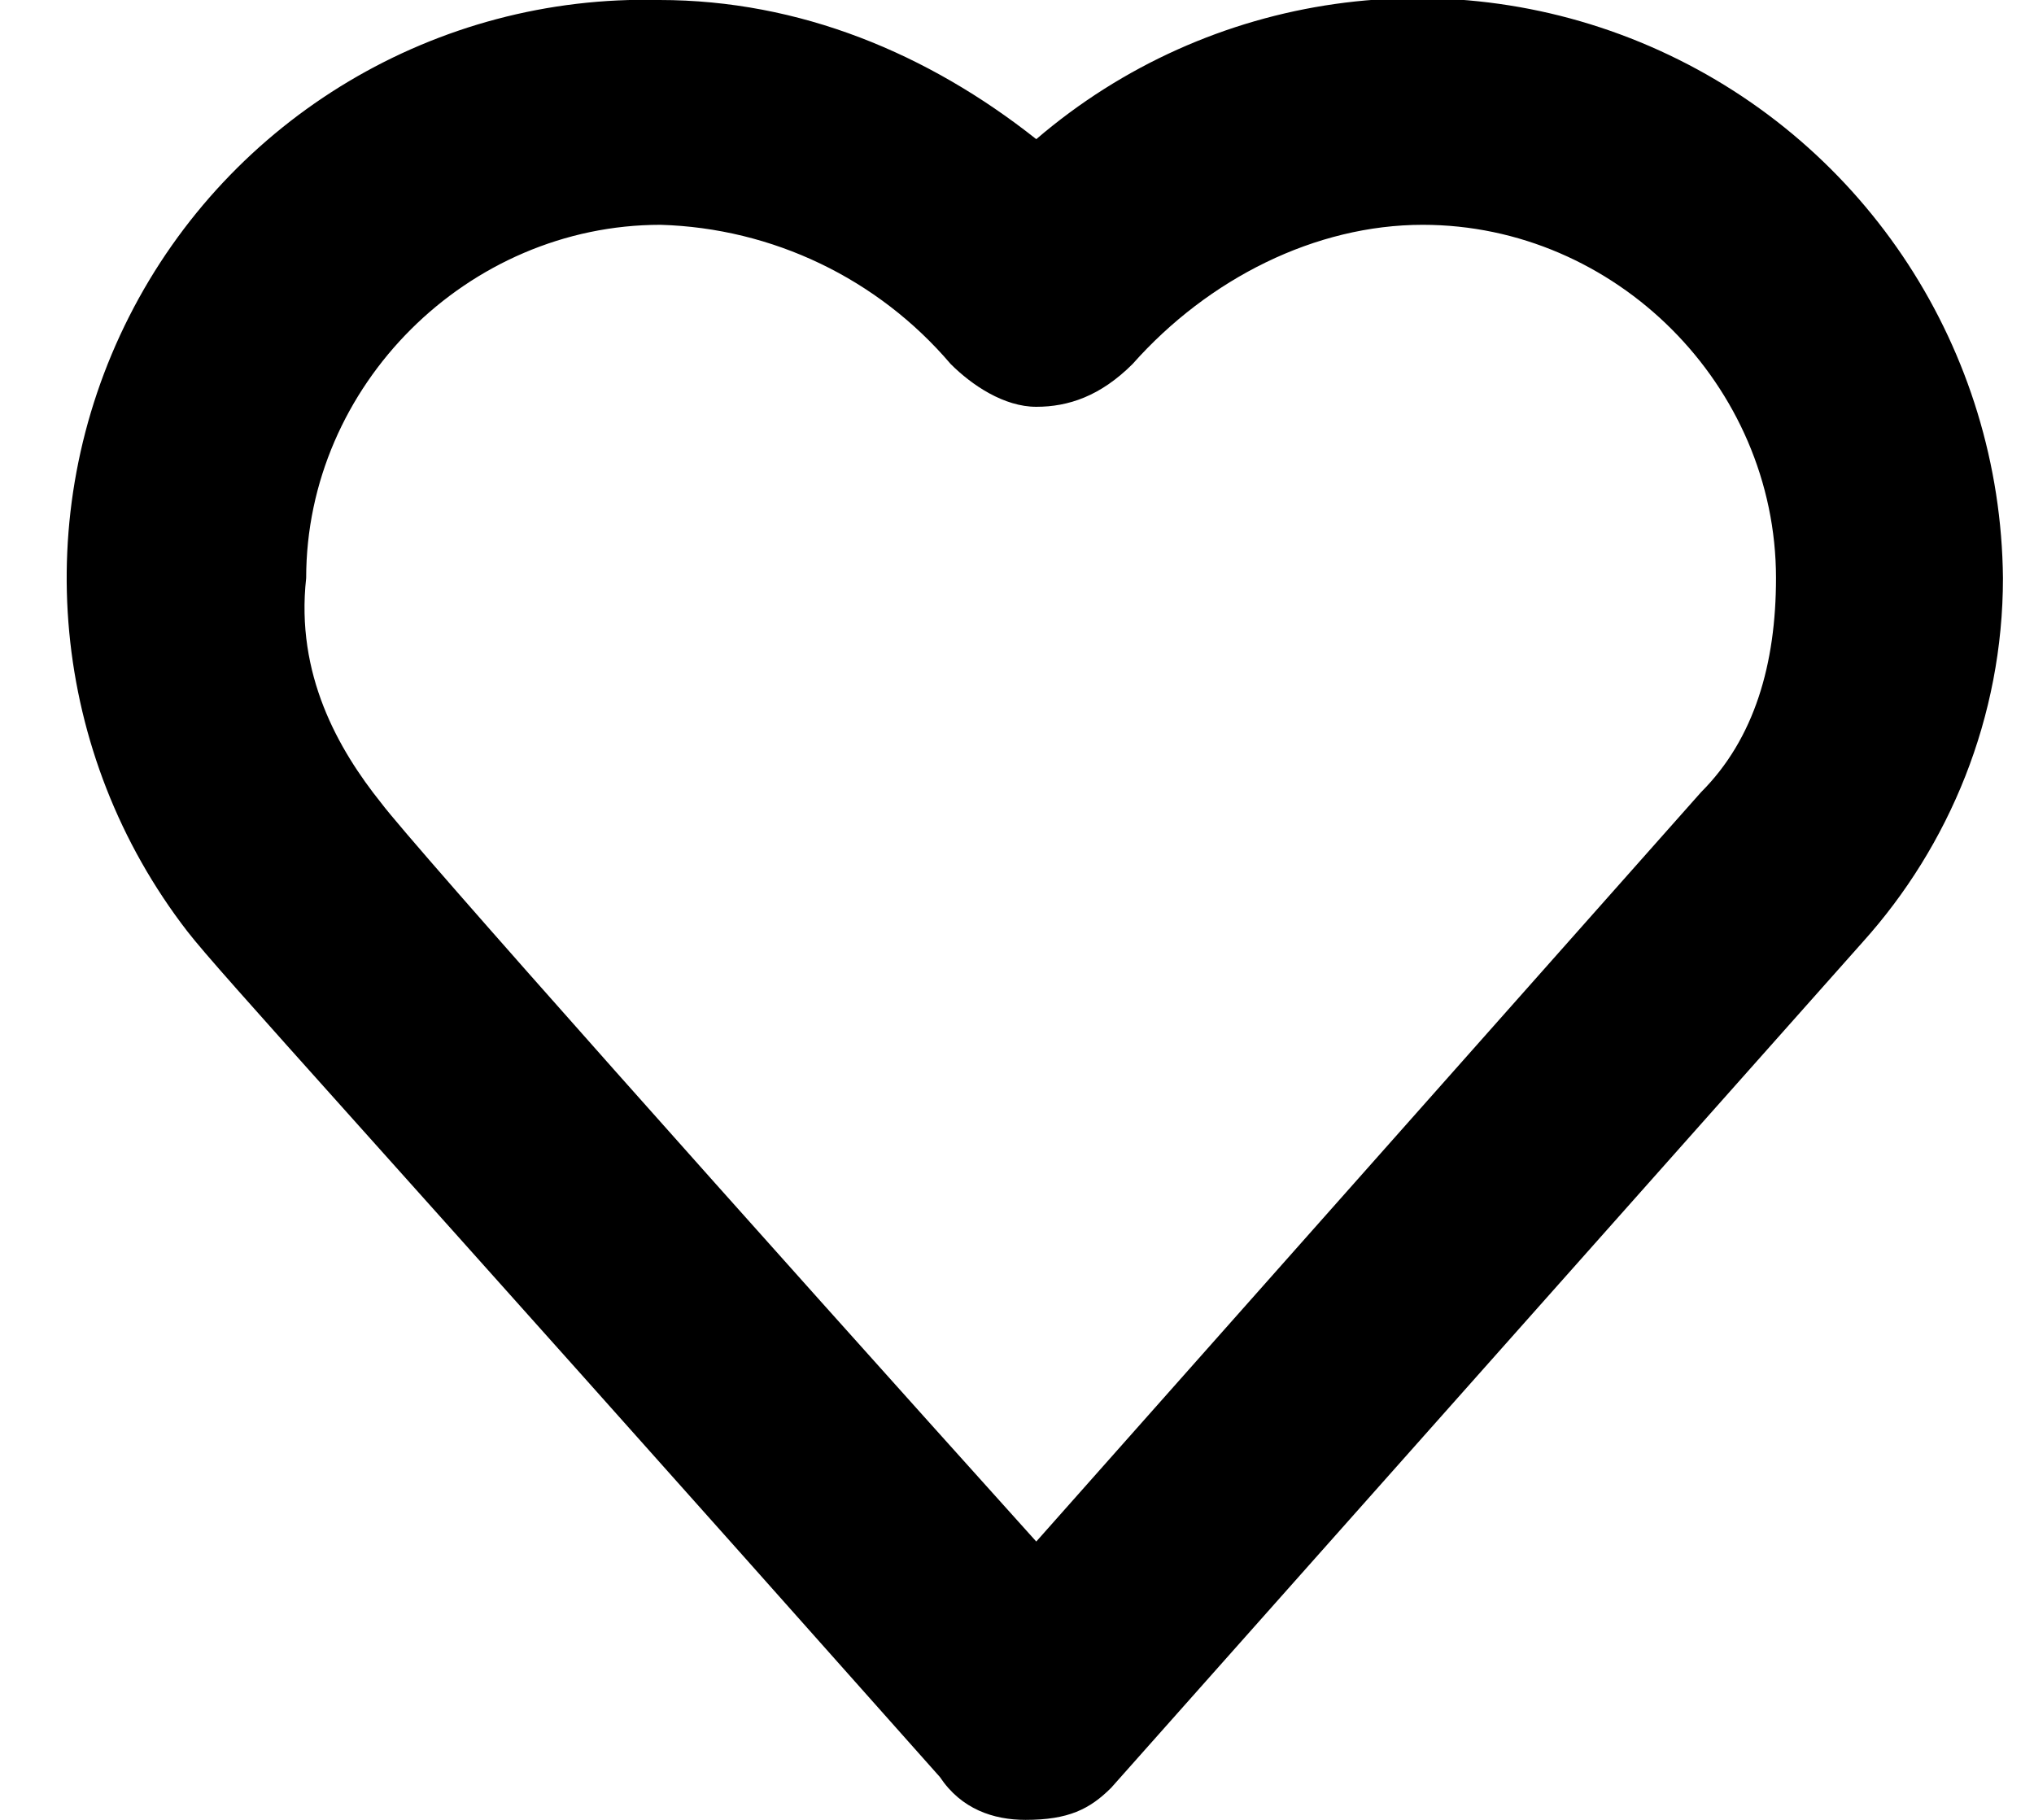
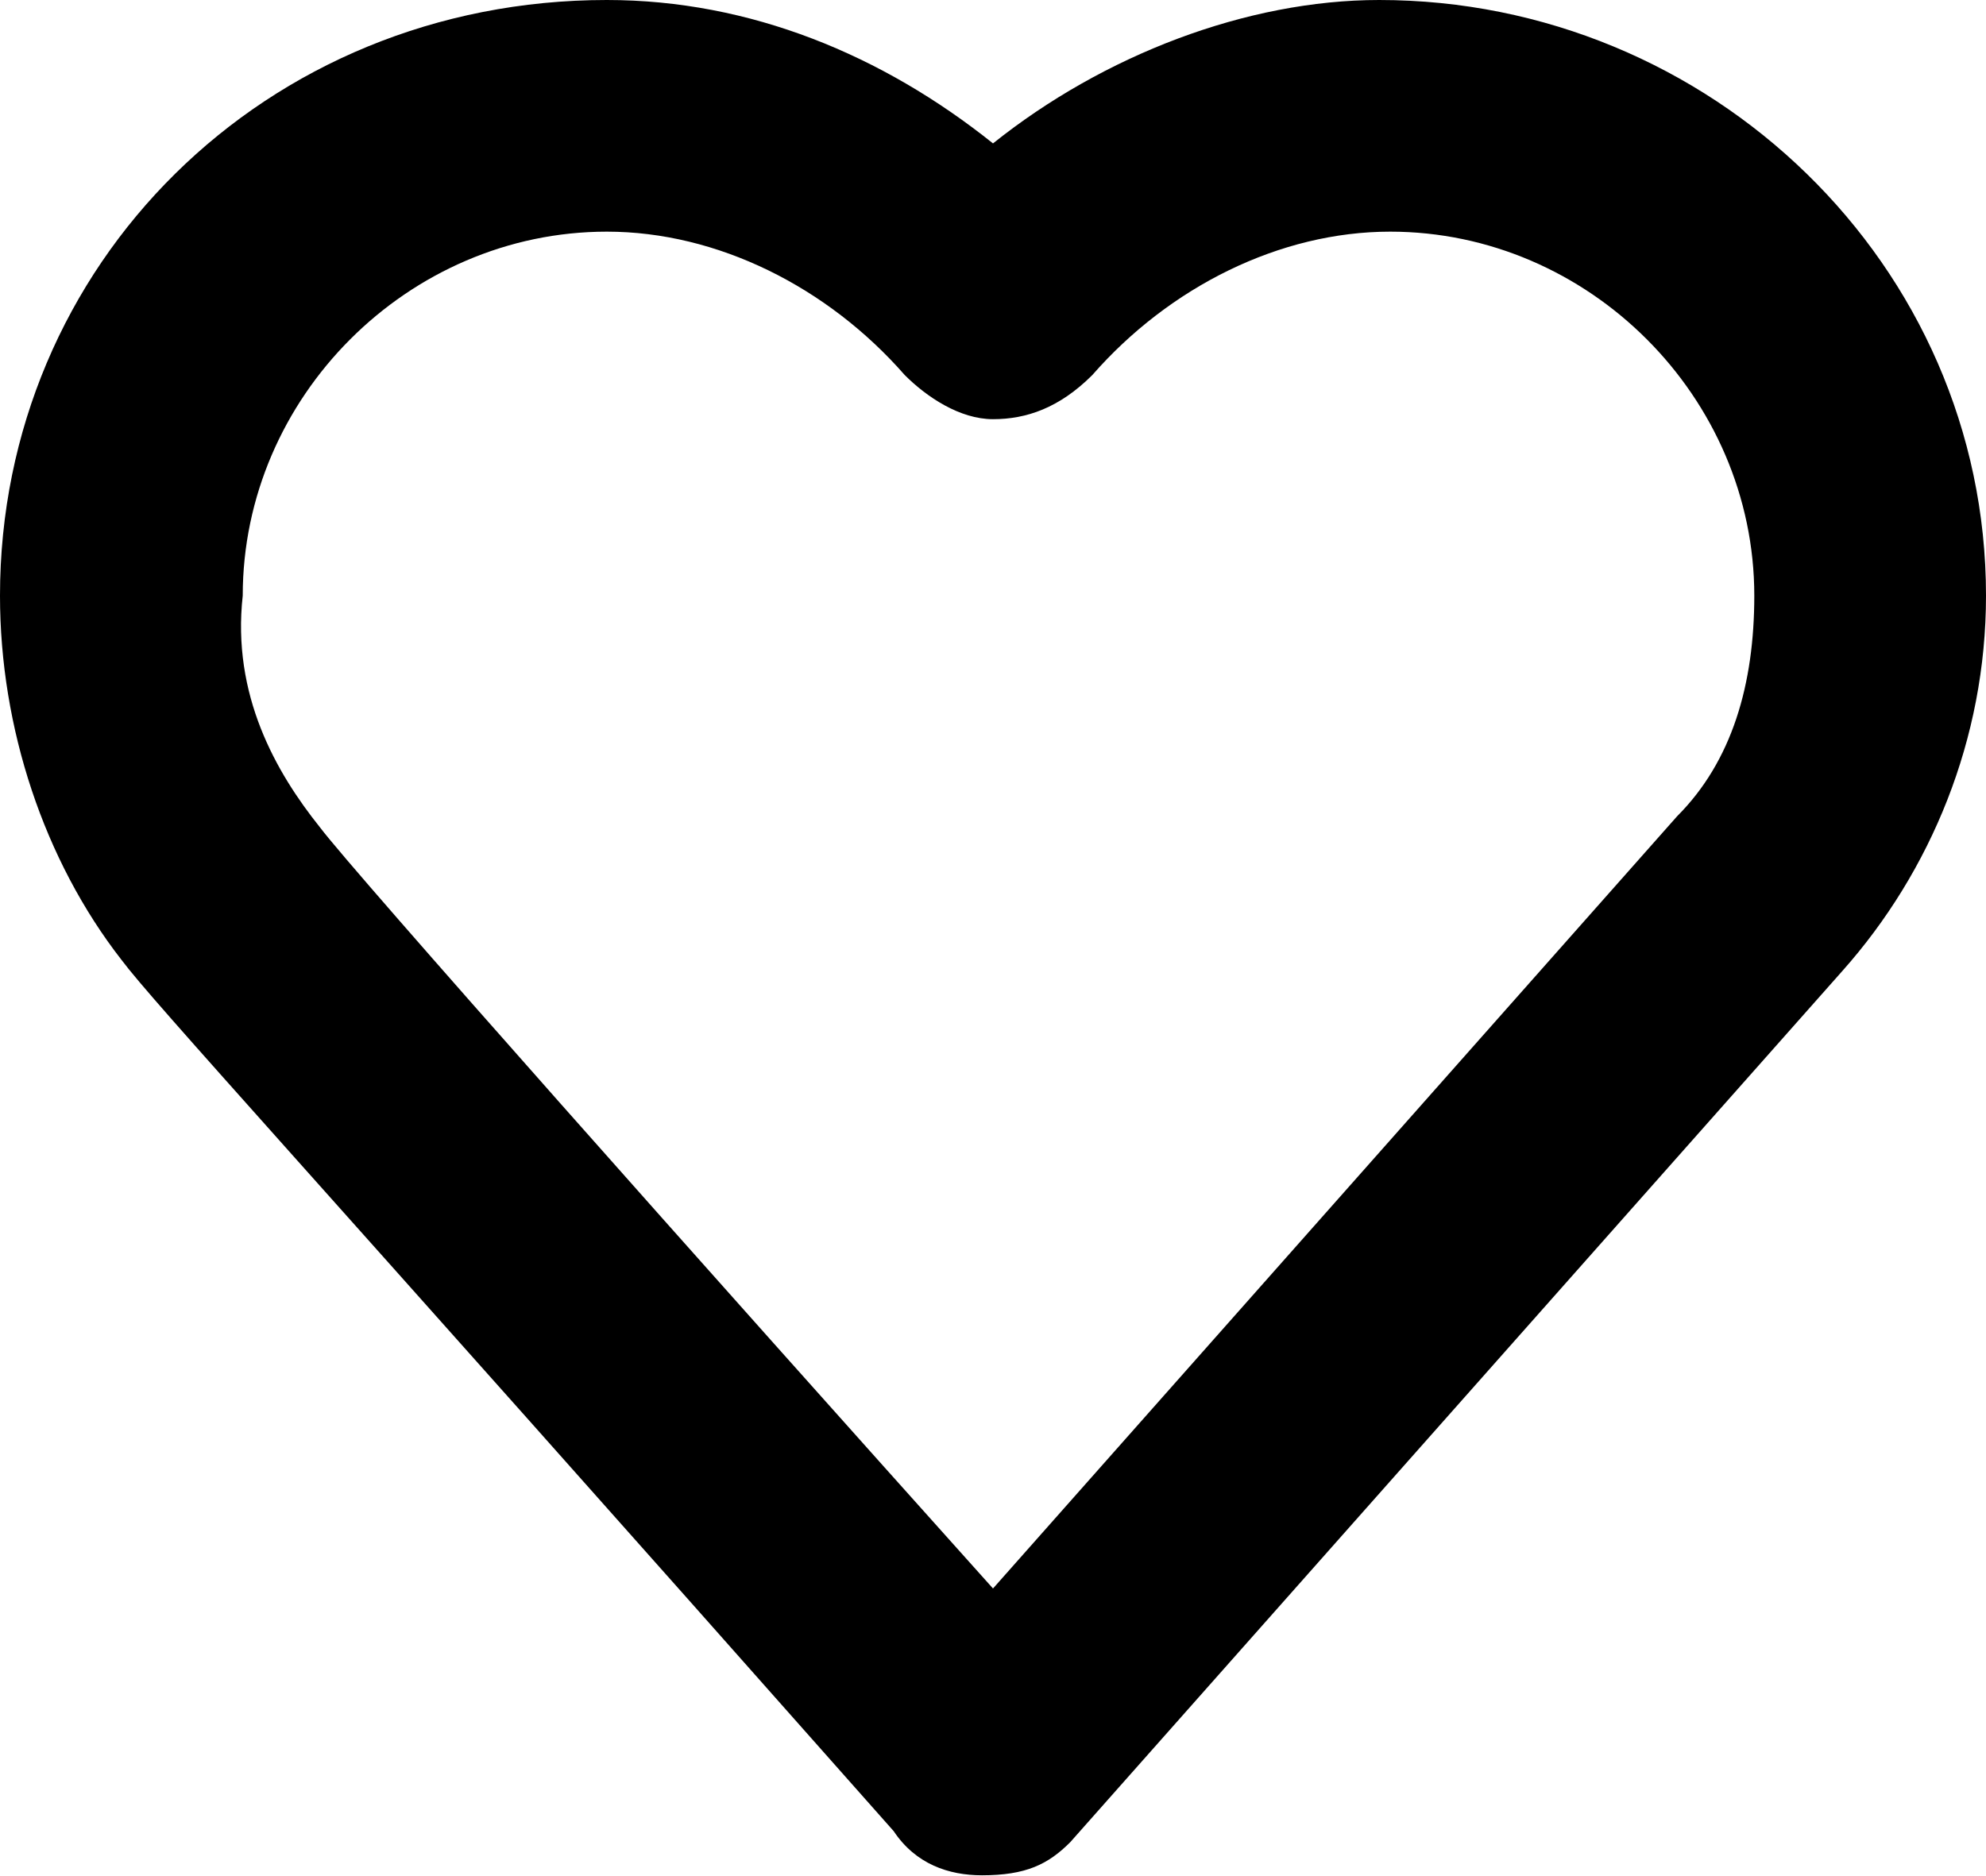
- <svg xmlns="http://www.w3.org/2000/svg" width="19" height="17" fill="none">
-   <path d="M9.58 17c-.3 0-.6-.1-.8-.4-5.42-6.1-6.72-7.5-7.03-7.9A5.4 5.4 0 0 1 6.16 0c1.31 0 2.51.5 3.52 1.3a5.47 5.47 0 0 1 9.03 4.1c0 1.3-.5 2.5-1.31 3.4l-7.02 7.9c-.2.2-.4.3-.8.3ZM3.56 7.5c.3.4 3.51 4 6.12 6.9l6.21-7c.5-.5.7-1.2.7-2 0-1.8-1.5-3.3-3.3-3.3-1 0-2 .5-2.71 1.3-.3.3-.6.4-.9.4-.3 0-.6-.2-.8-.4a3.7 3.7 0 0 0-2.71-1.3c-1.8 0-3.31 1.5-3.31 3.3-.1.9.3 1.6.7 2.1-.1 0-.1 0 0 0Z" fill="#000" />
+ <svg xmlns="http://www.w3.org/2000/svg" width="18" height="17" viewBox="0 0 18 17" fill="none">
+   <path d="M8.9 17C8.6 17 8.3 16.9 8.1 16.6C2.7 10.5 1.4 9.1 1.1 8.7C0.4 7.8 0 6.6 0 5.4C0 2.4 2.4 0 5.5 0C6.8 0 8 0.5 9 1.3C10 0.5 11.3 0 12.5 0C15.5 0 18 2.4 18 5.4C18 6.7 17.5 7.9 16.7 8.8L9.7 16.7C9.5 16.9 9.3 17 8.9 17ZM2.9 7.5C3.2 7.9 6.4 11.5 9 14.4L15.2 7.4C15.7 6.9 15.9 6.2 15.9 5.4C15.9 3.6 14.4 2.1 12.6 2.1C11.6 2.1 10.6 2.6 9.9 3.4C9.6 3.7 9.3 3.8 9 3.8C8.7 3.8 8.4 3.6 8.2 3.4C7.5 2.6 6.5 2.1 5.5 2.1C3.7 2.1 2.2 3.6 2.2 5.4C2.1 6.3 2.5 7 2.9 7.5C2.8 7.5 2.8 7.5 2.9 7.5Z" fill="black" />
</svg>
